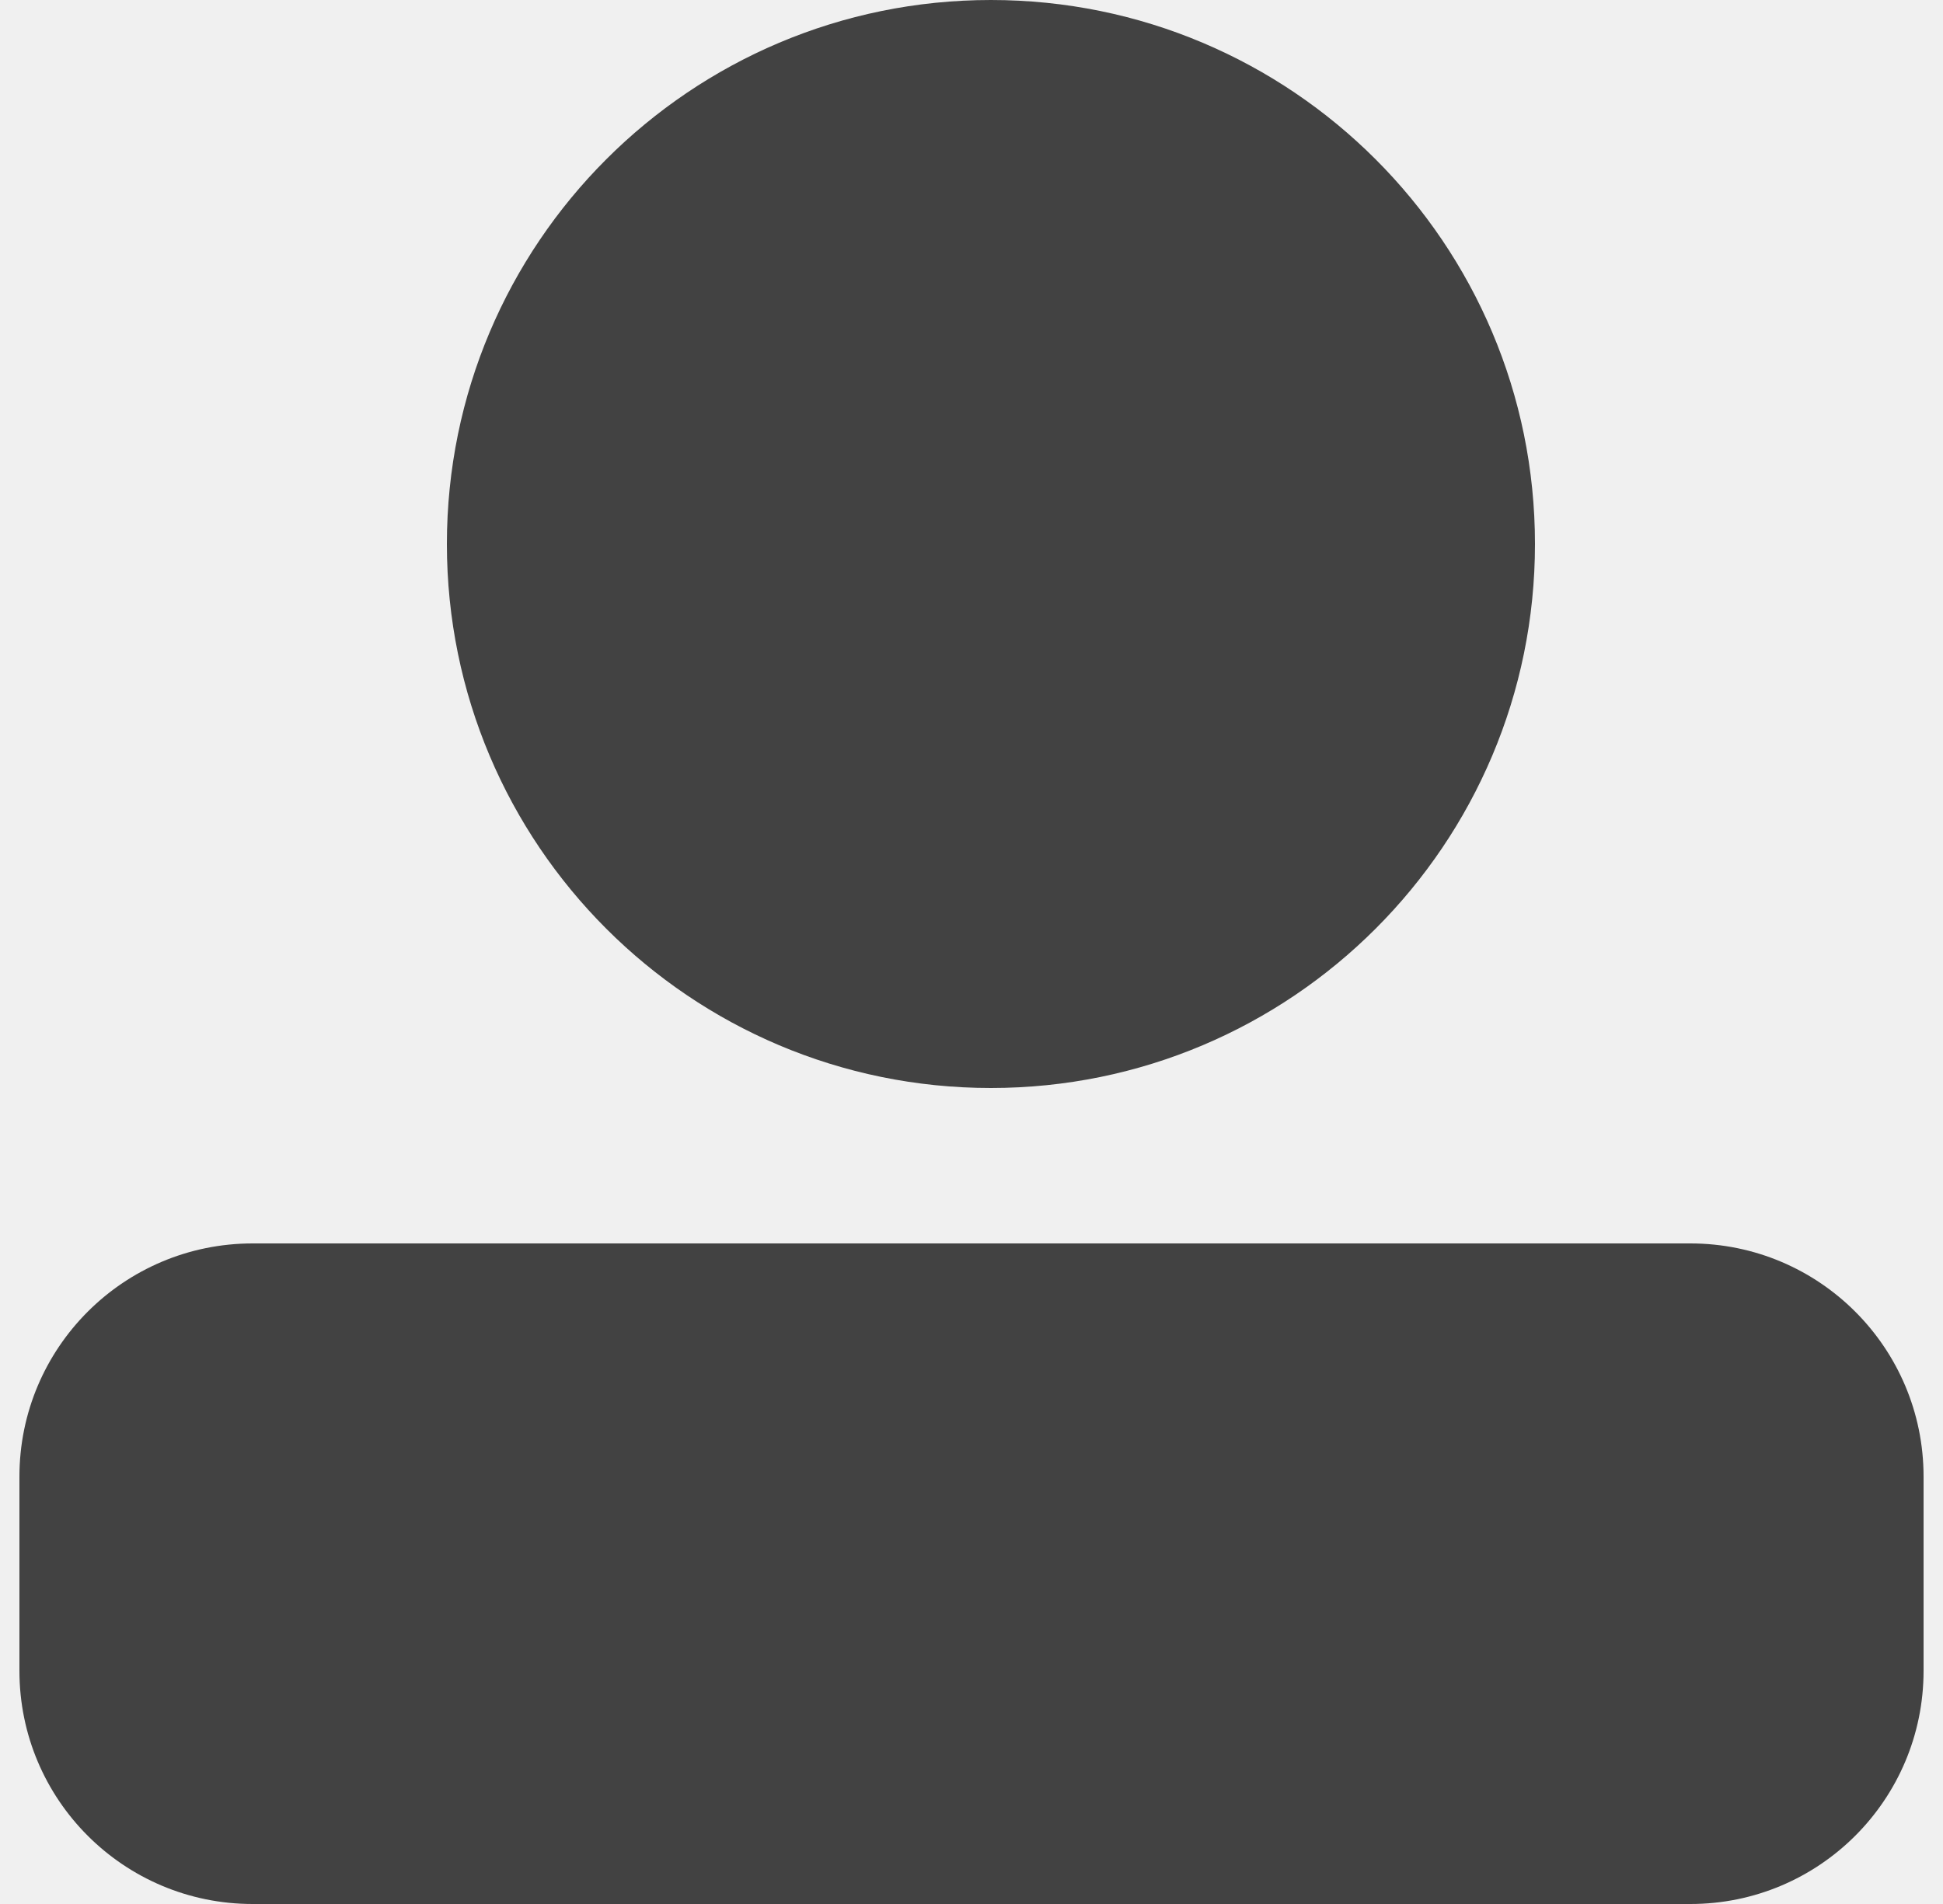
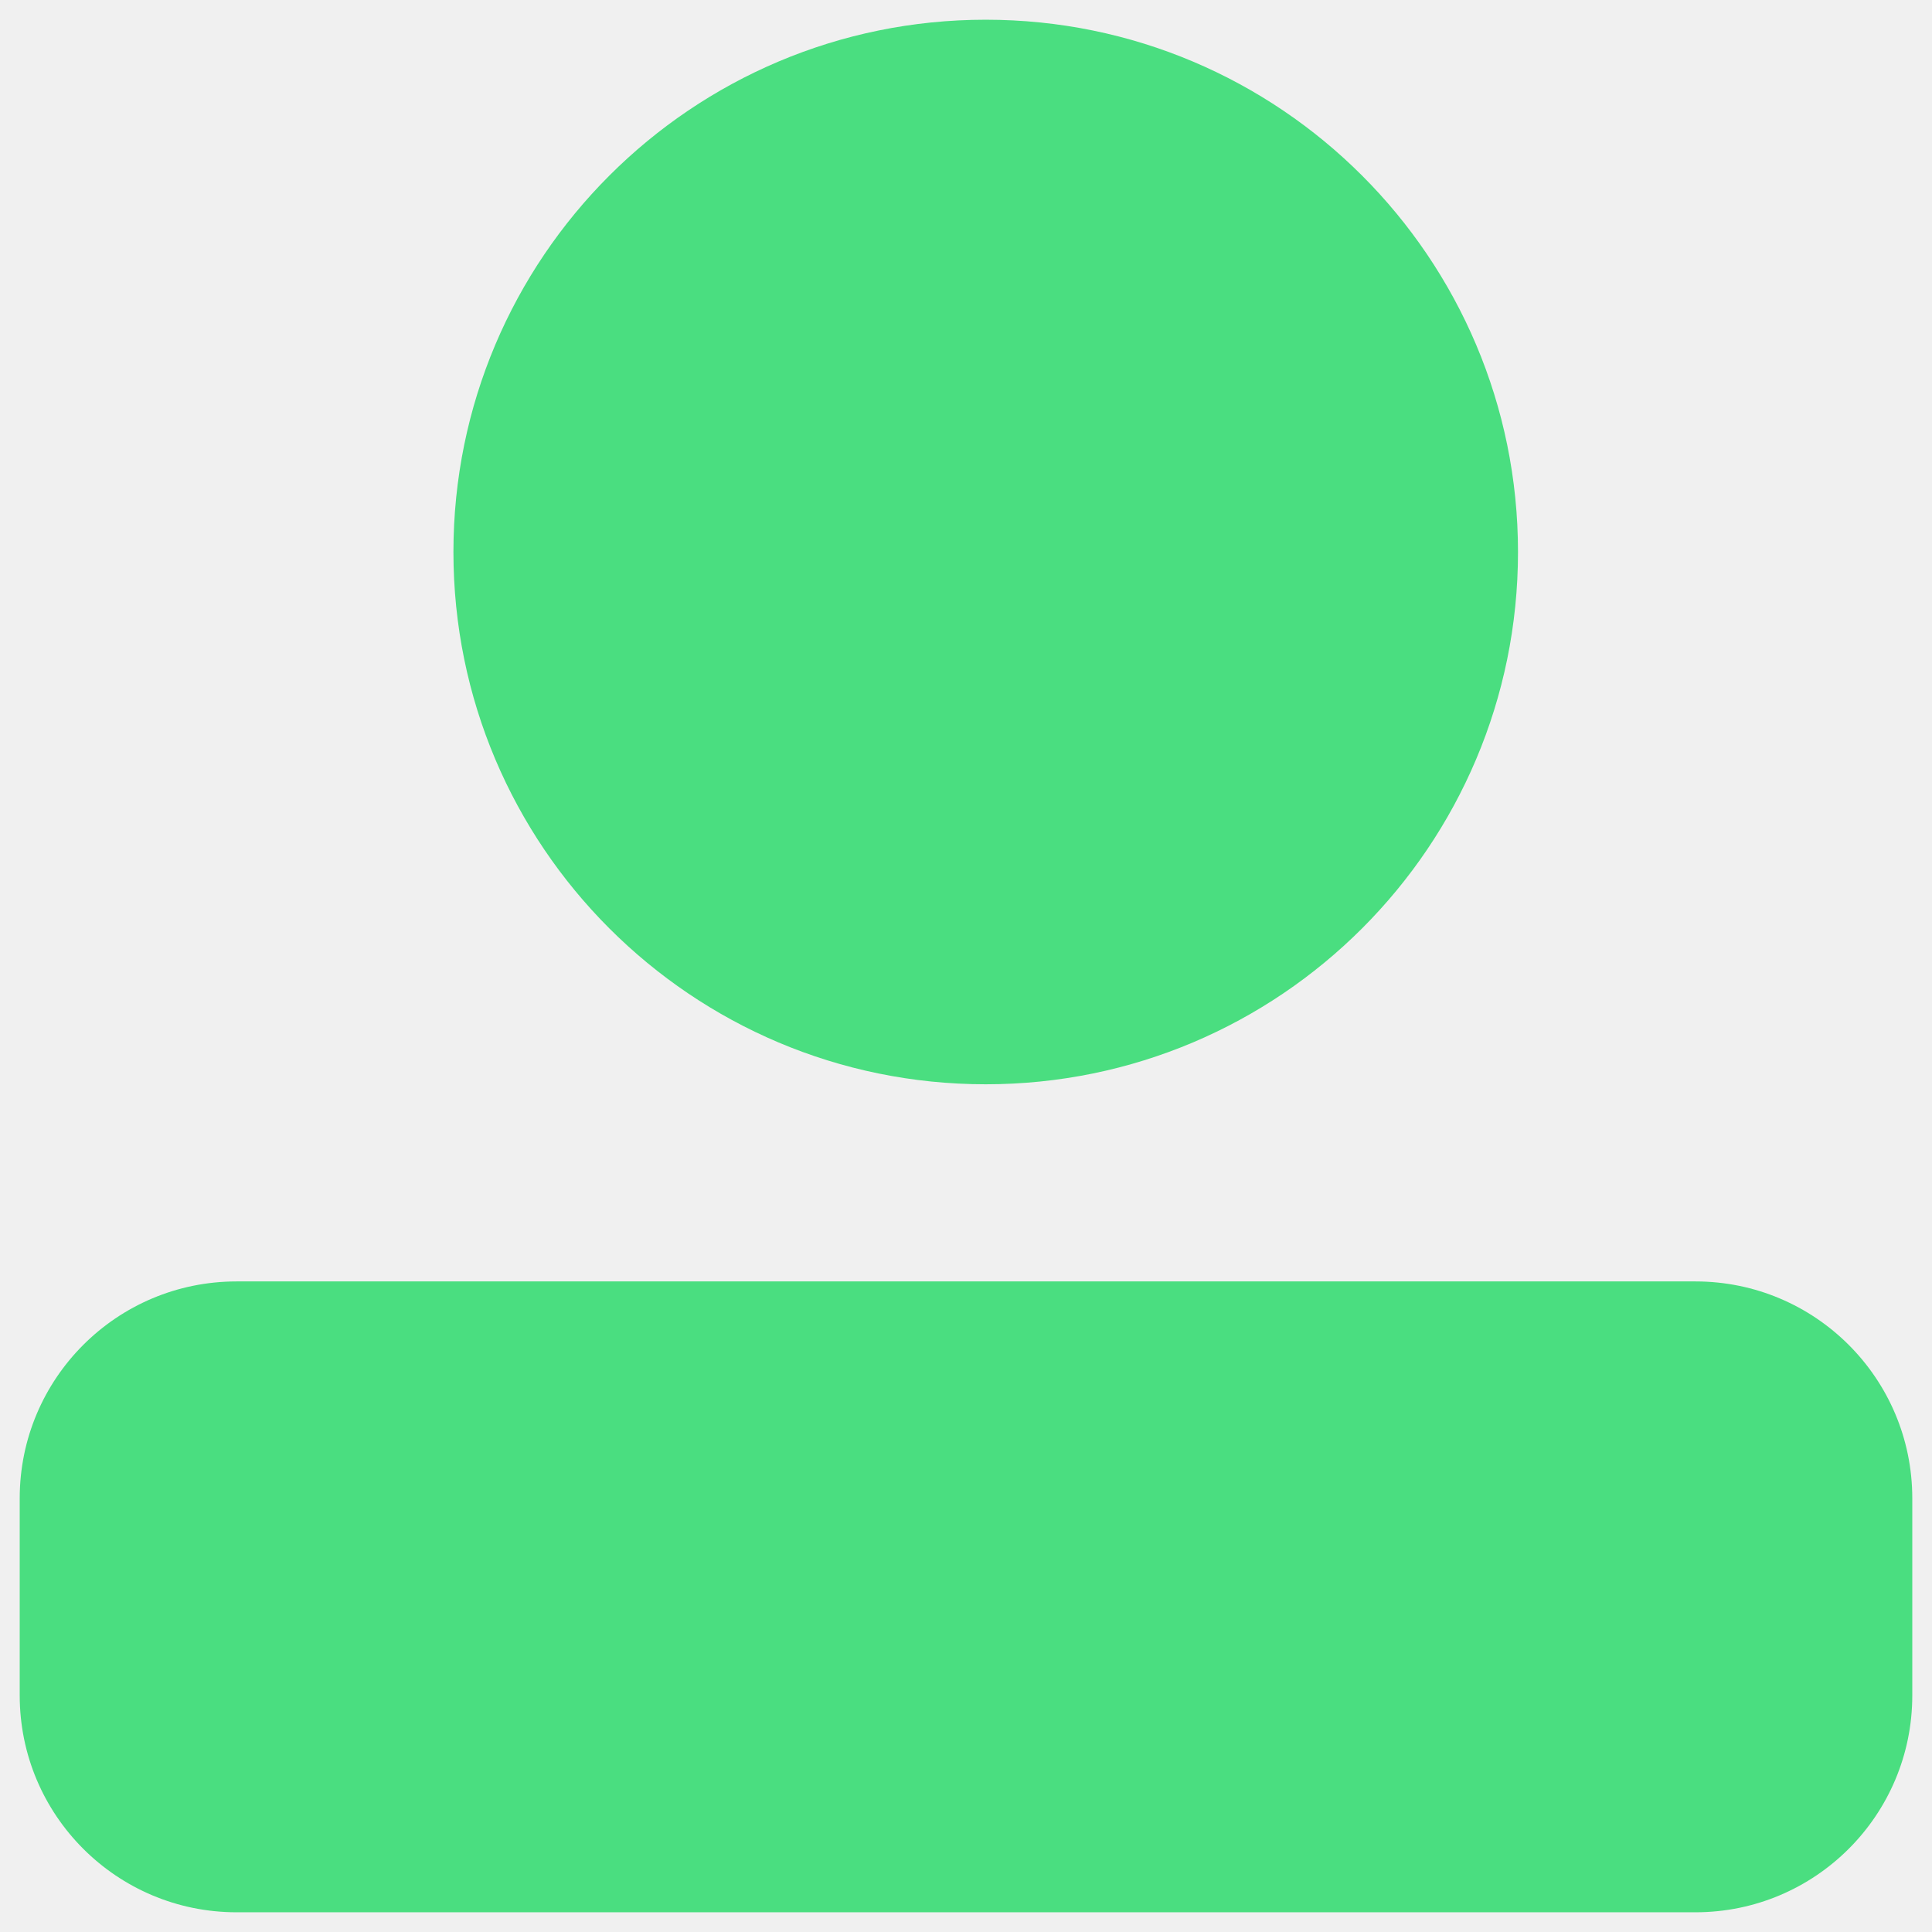
- <svg xmlns="http://www.w3.org/2000/svg" width="50" height="49" viewBox="0 0 50 49" fill="none">
-   <g clip-path="url(#clip0_53_28)">
-     <mask id="mask0_53_28" style="mask-type:luminance" maskUnits="userSpaceOnUse" x="0" y="0" width="50" height="49">
-       <path d="M49.5 0H0.5V49H49.5V0Z" fill="white" />
-     </mask>
-     <g mask="url(#mask0_53_28)">
-       <path d="M6.5 32.5H43.5C46.538 32.5 49 34.962 49 38V43C49 46.038 46.538 48.5 43.5 48.5H6.5C3.462 48.5 1 46.038 1 43V38C1 34.962 3.462 32.5 6.5 32.5ZM25.5 0.5C32.956 0.5 39 6.544 39 14C39 21.456 32.956 27.5 25.5 27.5C18.044 27.5 12 21.456 12 14C12 6.544 18.044 0.5 25.5 0.5Z" fill="#424242" stroke="#424242" />
-     </g>
+ <svg xmlns="http://www.w3.org/2000/svg" width="49" height="49" viewBox="0 0 49 49" fill="none">
+   <g clip-path="url(#clip0_52_73)">
+     <path d="M6 32.5H43C46.038 32.5 48.5 34.962 48.5 38V43C48.5 46.038 46.038 48.5 43 48.5H6C2.962 48.5 0.5 46.038 0.5 43V38C0.5 34.962 2.962 32.5 6 32.5ZM25 0.5C32.456 0.5 38.5 6.544 38.5 14C38.5 21.456 32.456 27.5 25 27.5C17.544 27.5 11.5 21.456 11.5 14C11.5 6.544 17.544 0.5 25 0.5Z" fill="#4ADE80" />
  </g>
  <defs>
-     <clipPath id="clip0_53_28">
-       <rect width="49" height="49" fill="white" transform="translate(0.5)" />
+     <clipPath id="clip0_52_73">
+       <rect width="49" height="49" fill="white" />
    </clipPath>
  </defs>
</svg>
